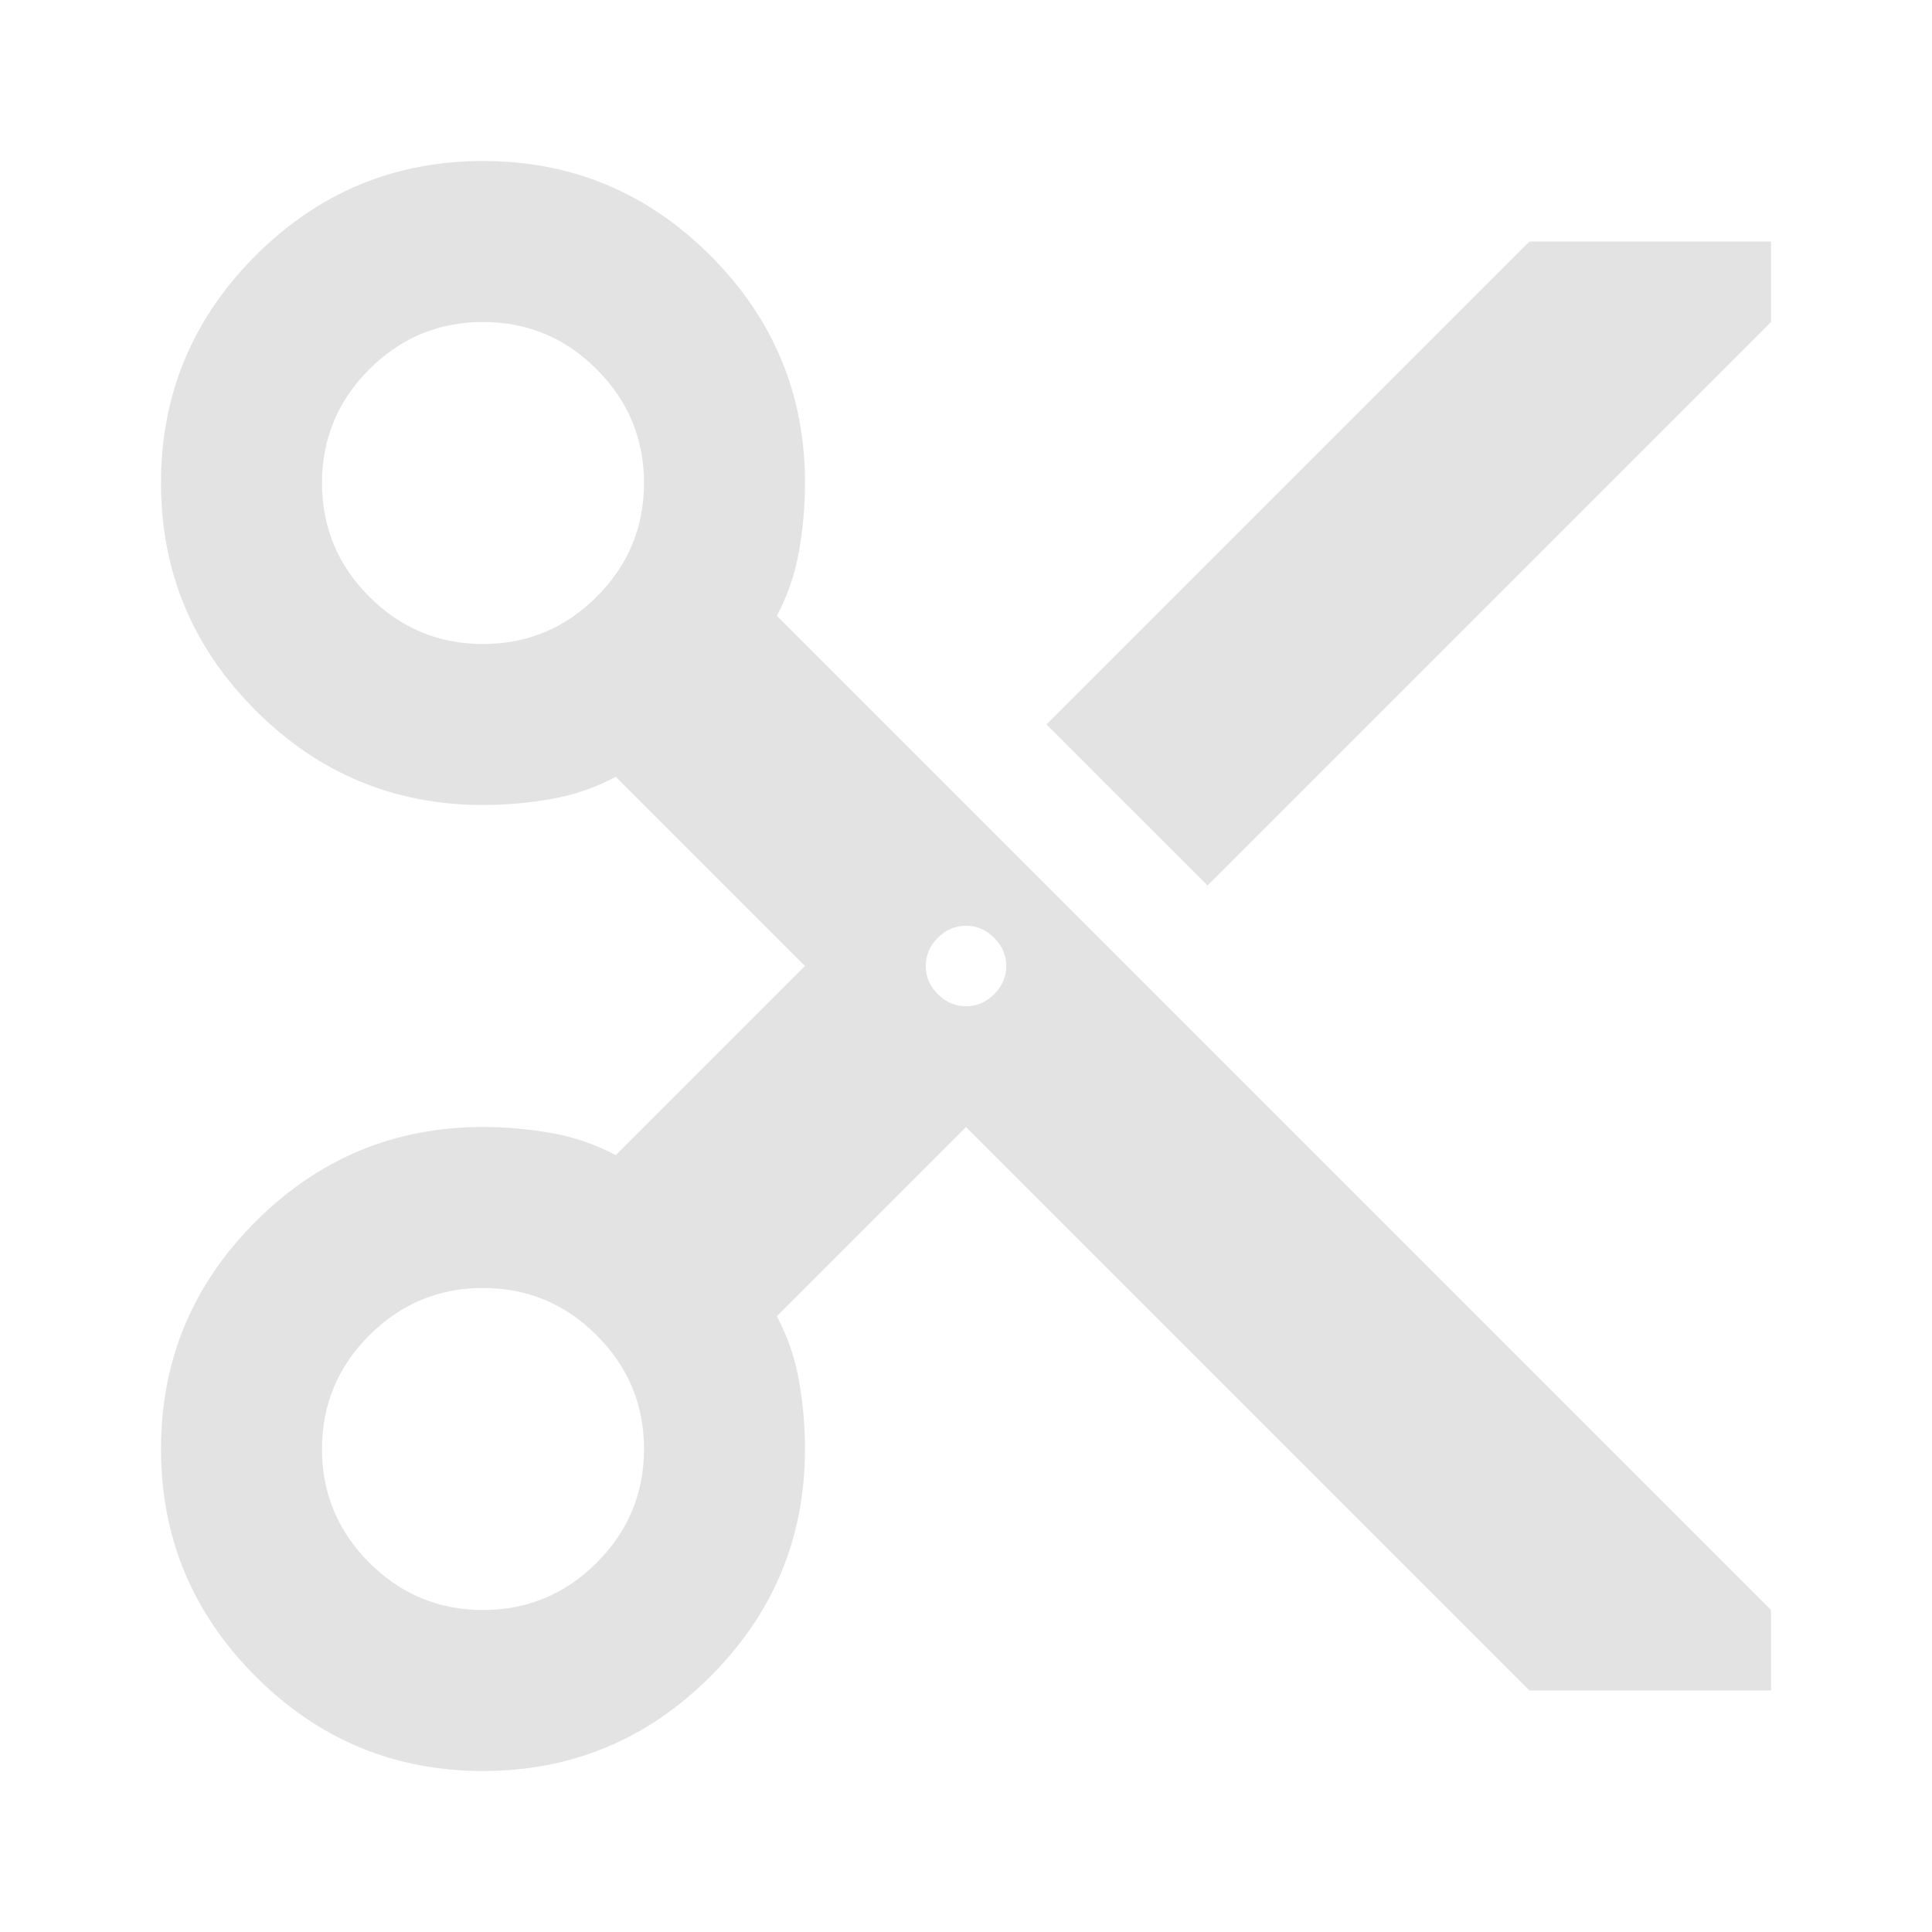
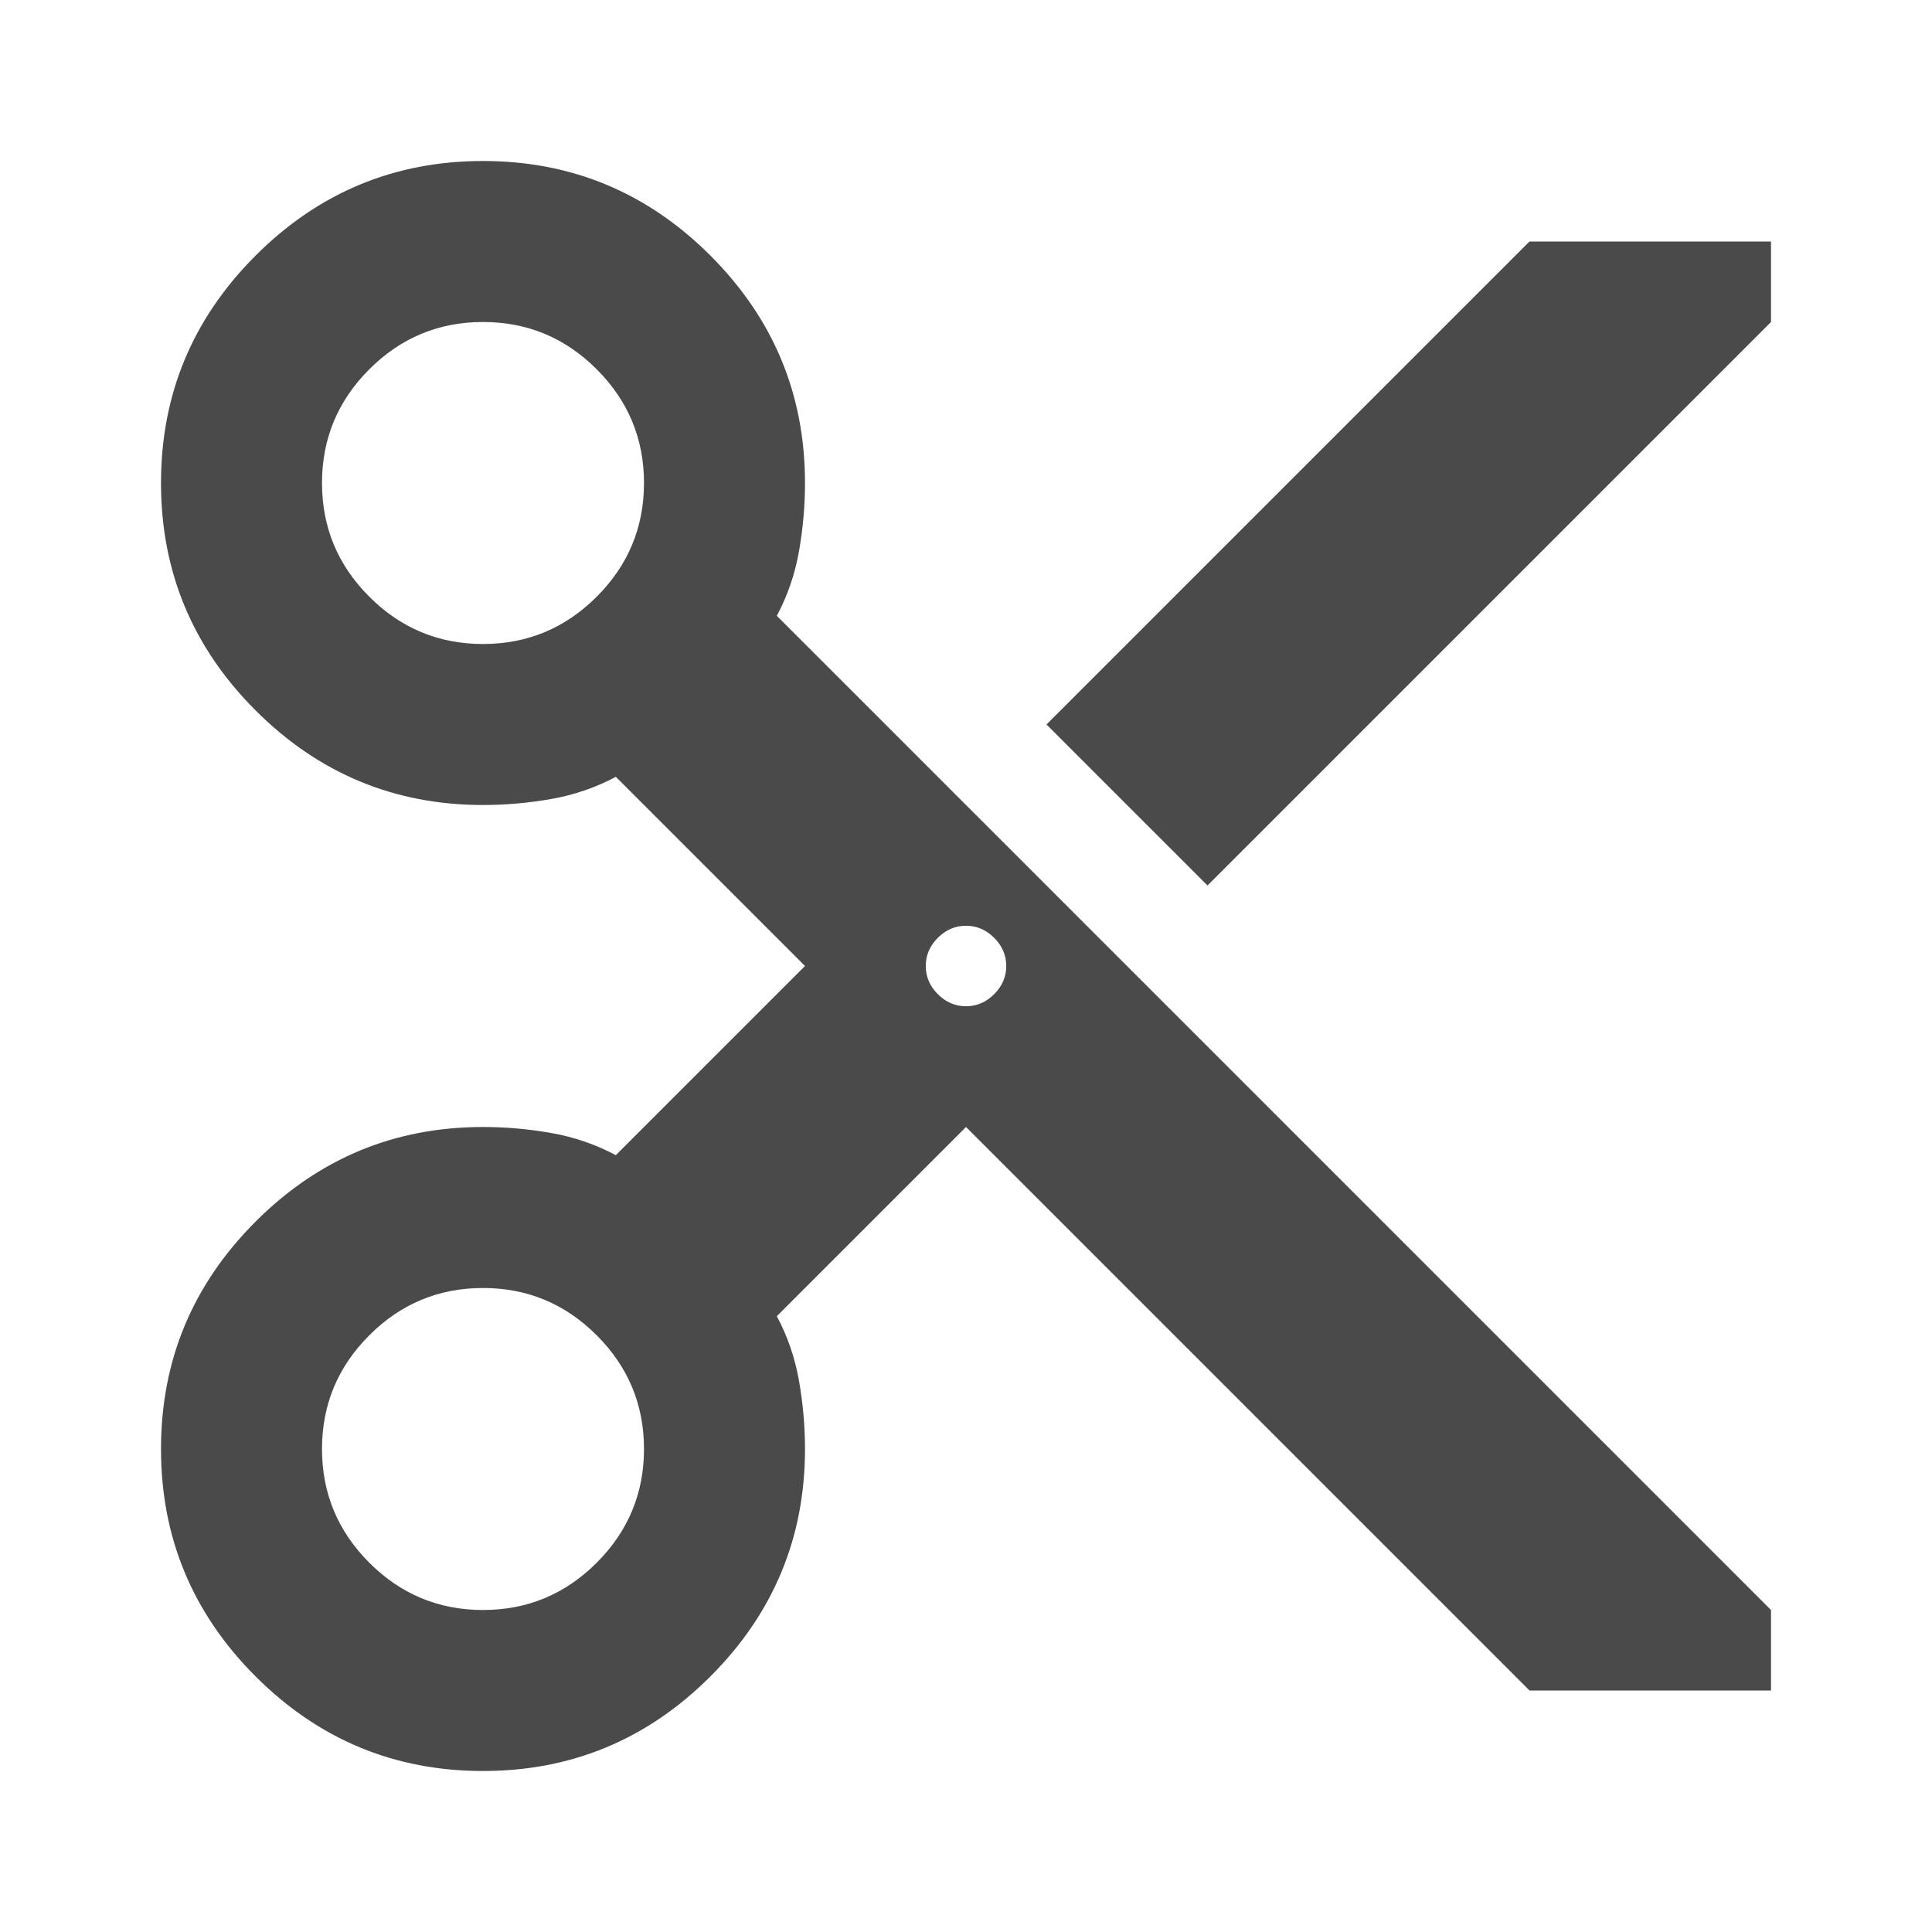
- <svg xmlns="http://www.w3.org/2000/svg" height="24px" viewBox="0 -960 960 960" width="24px" fill="#e3e3e3">
+ <svg xmlns="http://www.w3.org/2000/svg" height="24px" viewBox="0 -960 960 960" width="24px" fill="#4A4A4A">
  <path d="M760-120 480-400l-94 94q8 15 11 32t3 34q0 66-47 113T240-80q-66 0-113-47T80-240q0-66 47-113t113-47q17 0 34 3t32 11l94-94-94-94q-15 8-32 11t-34 3q-66 0-113-47T80-720q0-66 47-113t113-47q66 0 113 47t47 113q0 17-3 34t-11 32l494 494v40H760ZM600-520l-80-80 240-240h120v40L600-520ZM296.5-663.5Q320-687 320-720t-23.5-56.5Q273-800 240-800t-56.5 23.5Q160-753 160-720t23.5 56.5Q207-640 240-640t56.5-23.5ZM494-466q6-6 6-14t-6-14q-6-6-14-6t-14 6q-6 6-6 14t6 14q6 6 14 6t14-6ZM296.5-183.5Q320-207 320-240t-23.5-56.5Q273-320 240-320t-56.5 23.5Q160-273 160-240t23.5 56.5Q207-160 240-160t56.5-23.5Z" />
</svg>
